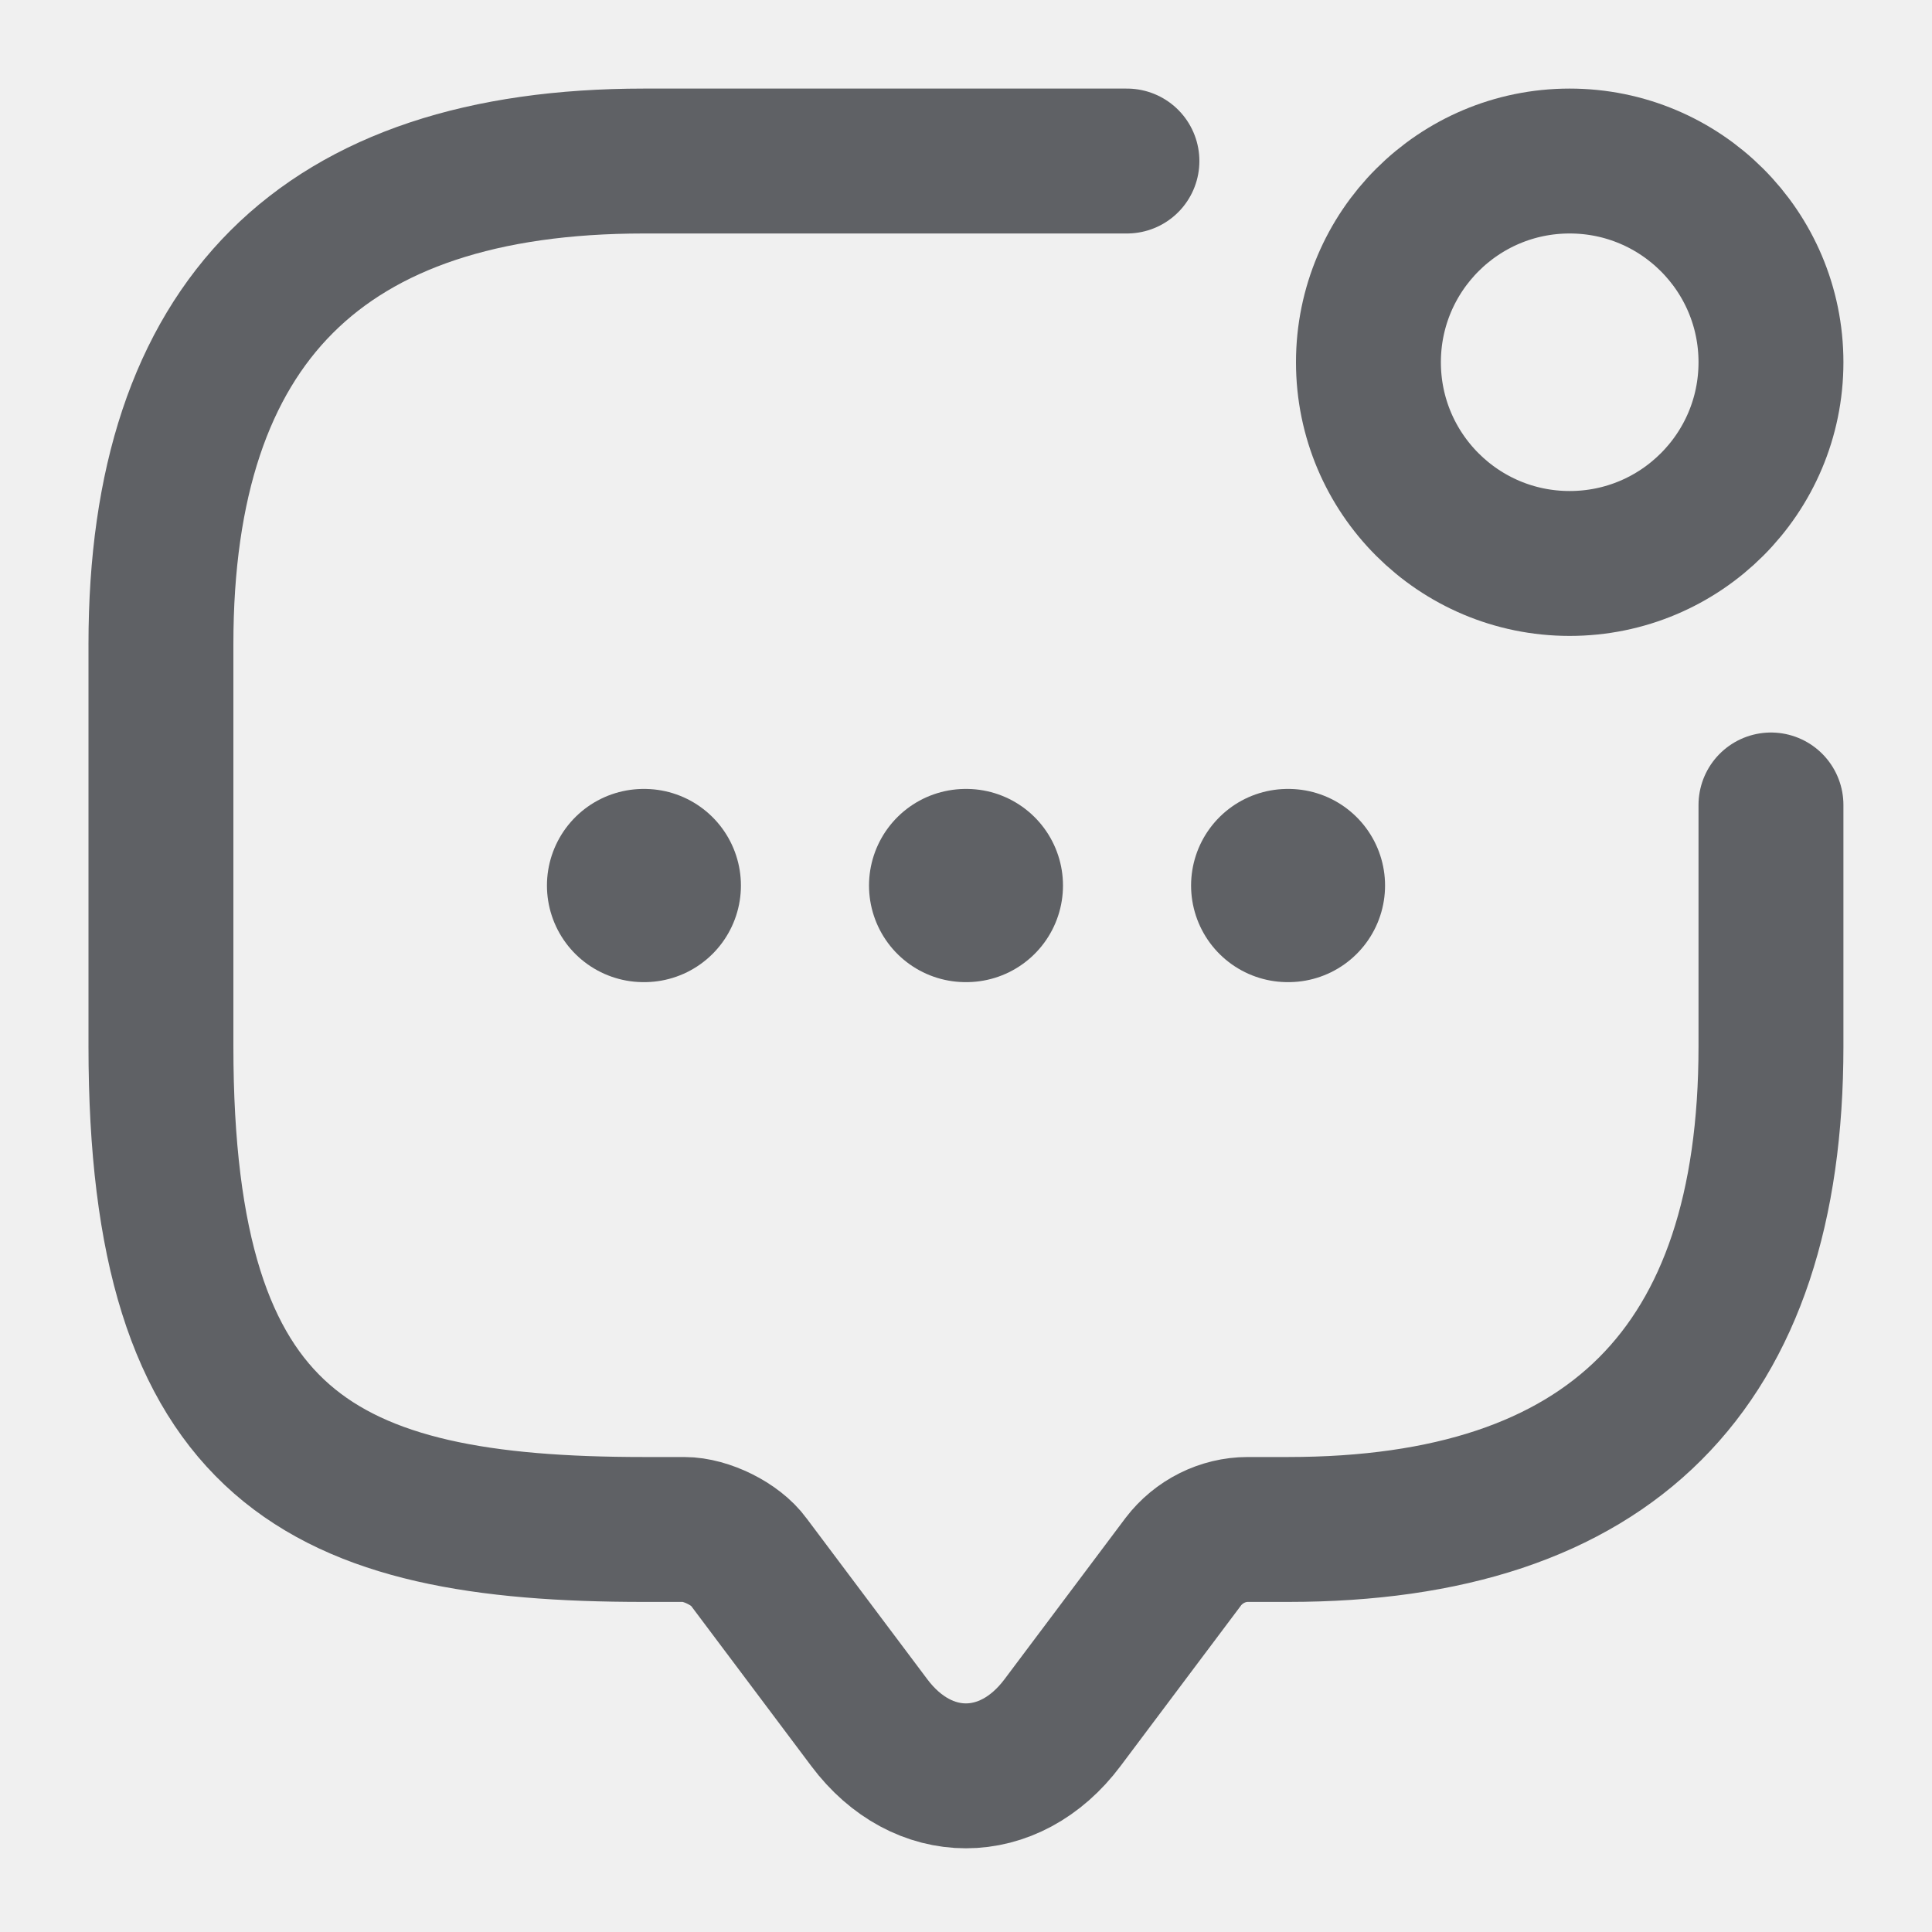
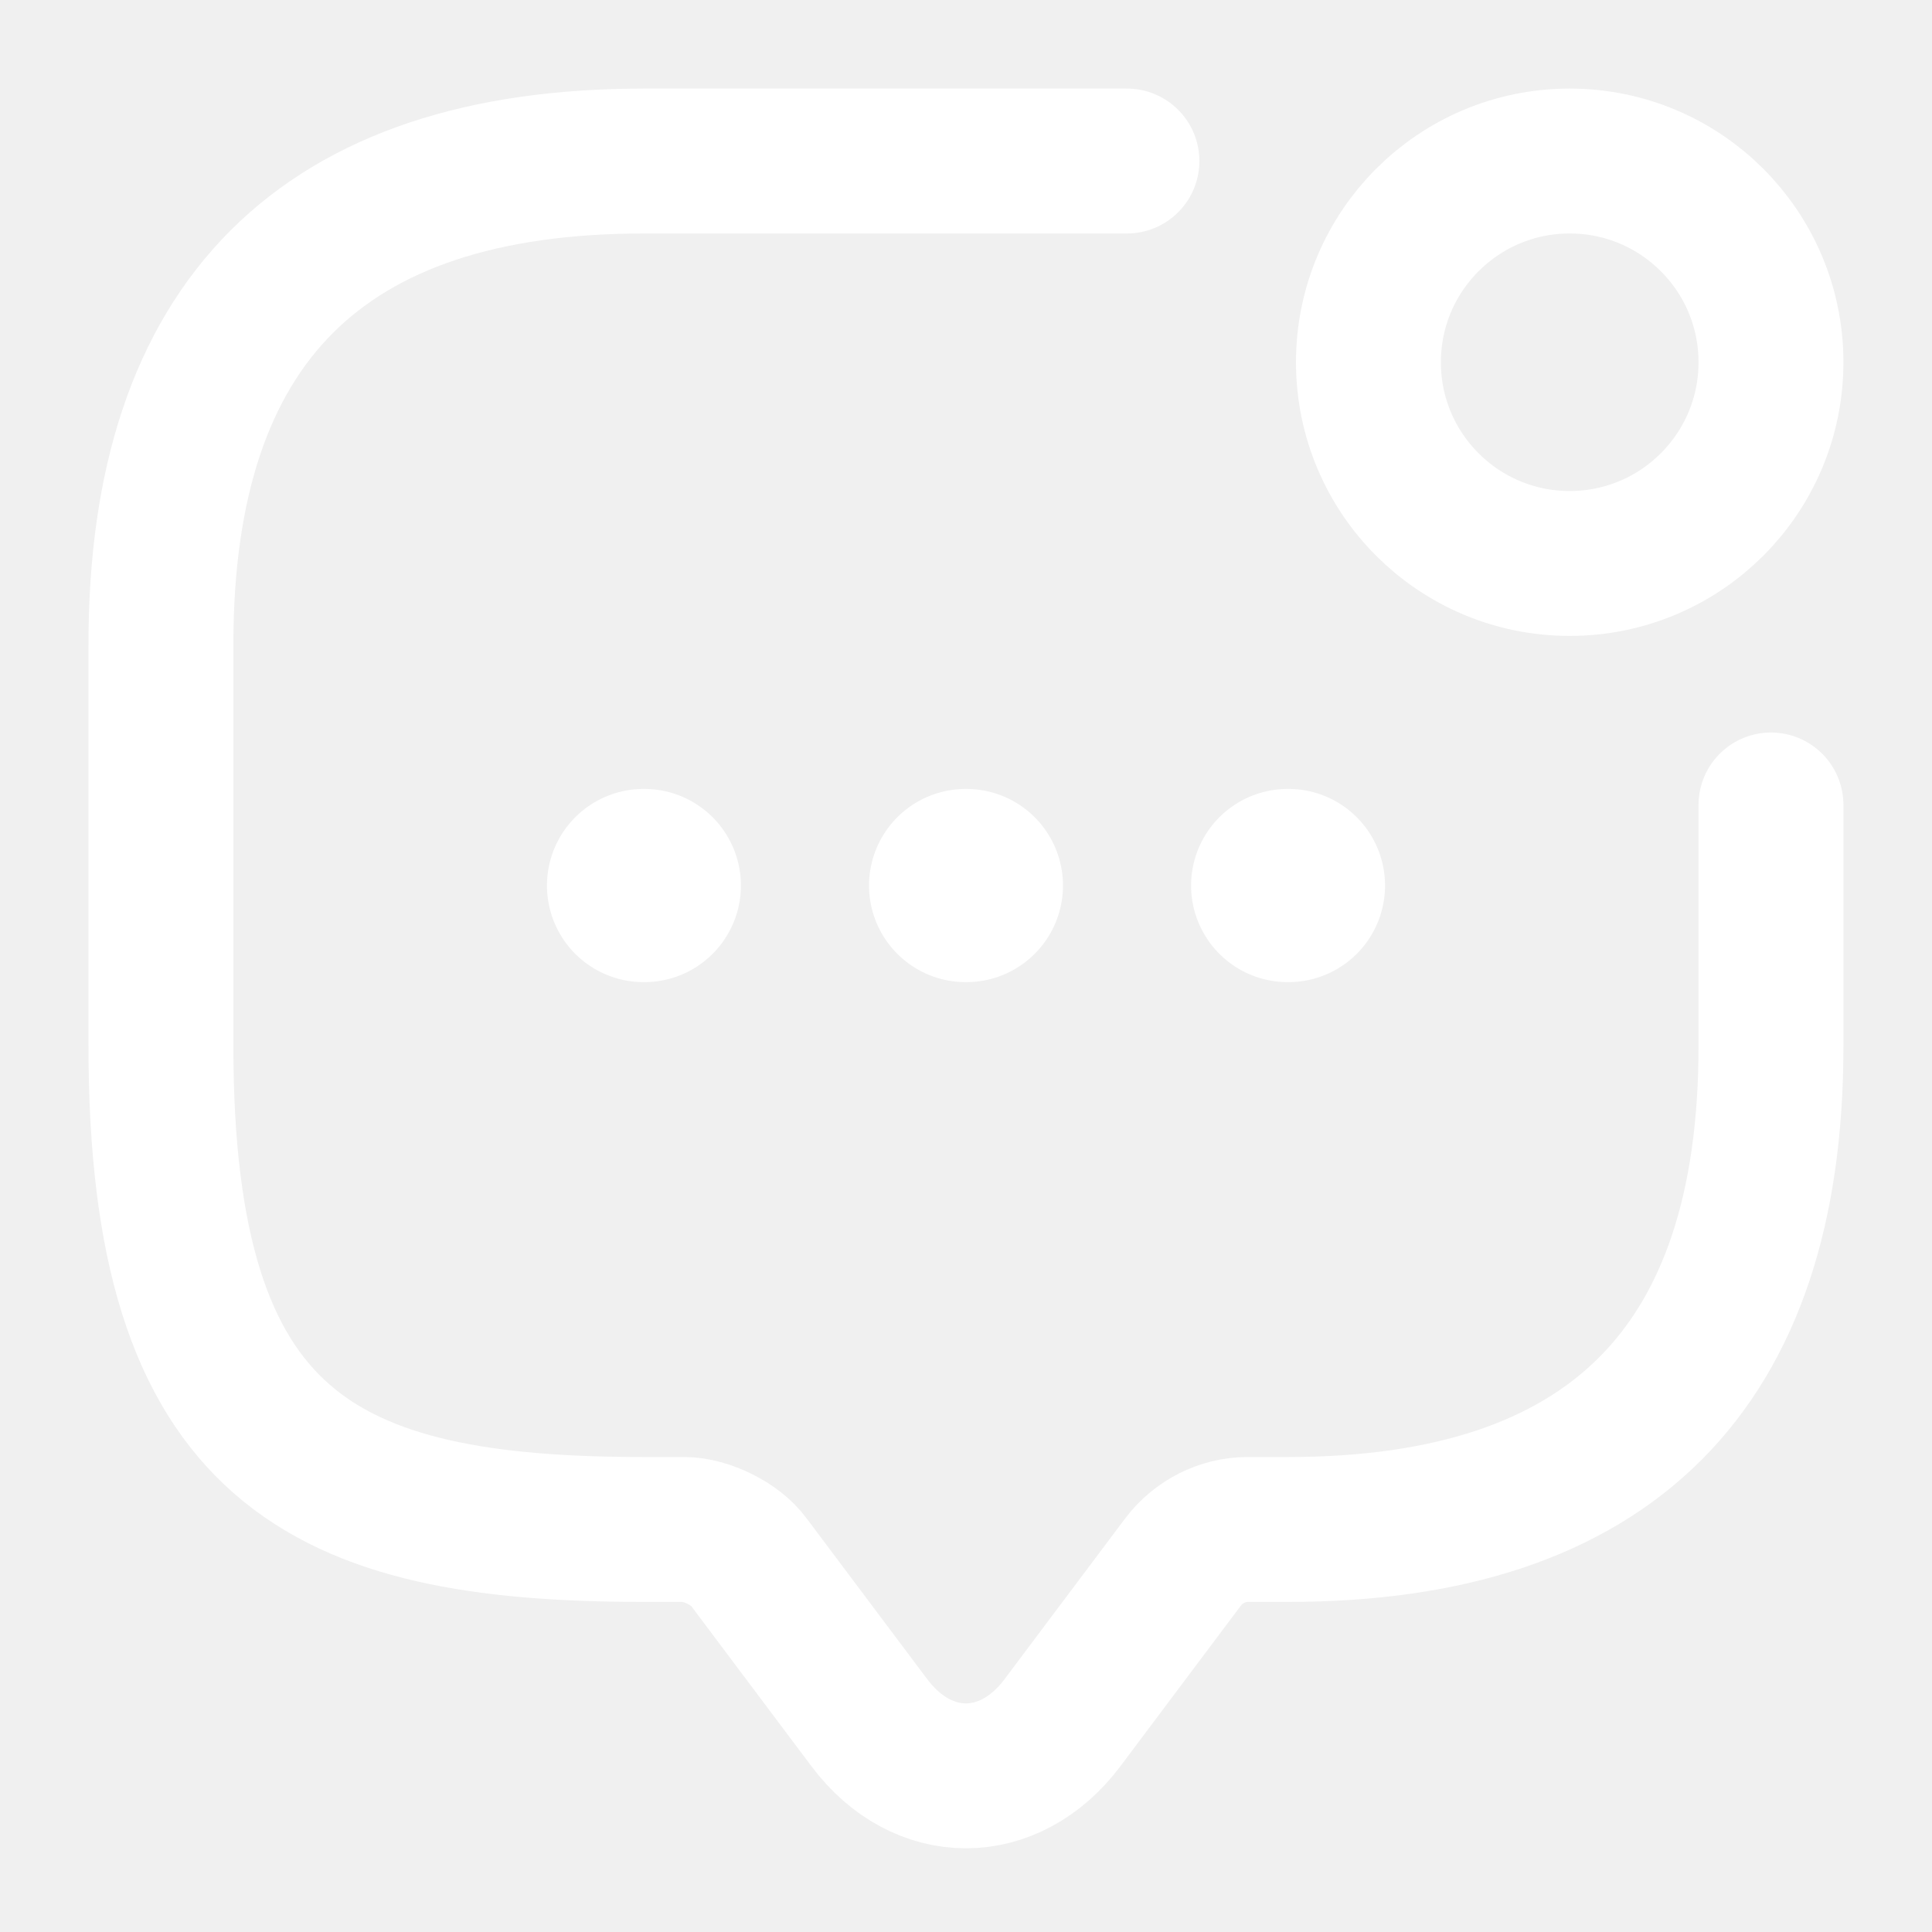
<svg xmlns="http://www.w3.org/2000/svg" width="20" height="20" viewBox="0 0 20 20" fill="none">
-   <path d="M18.333 8.333V10.833C18.333 14.167 16.666 15.833 13.333 15.833H12.916C12.658 15.833 12.408 15.958 12.249 16.167L10.999 17.833C10.449 18.567 9.549 18.567 8.999 17.833L7.749 16.167C7.616 15.983 7.308 15.833 7.083 15.833H6.666C3.333 15.833 1.666 15 1.666 10.833V6.667C1.666 3.333 3.333 1.667 6.666 1.667H11.666" stroke="#5F6165" stroke-width="1.5" stroke-miterlimit="10" stroke-linecap="round" stroke-linejoin="round" />
-   <path d="M16.249 5.833C17.4 5.833 18.333 4.901 18.333 3.75C18.333 2.599 17.4 1.667 16.249 1.667C15.099 1.667 14.166 2.599 14.166 3.75C14.166 4.901 15.099 5.833 16.249 5.833Z" stroke="#5F6165" stroke-width="1.5" stroke-linecap="round" stroke-linejoin="round" />
-   <path d="M13.33 9.167H13.338" stroke="#5F6165" stroke-width="2" stroke-linecap="round" stroke-linejoin="round" />
-   <path d="M9.996 9.167H10.004" stroke="#5F6165" stroke-width="2" stroke-linecap="round" stroke-linejoin="round" />
-   <path d="M6.662 9.167H6.67" stroke="#5F6165" stroke-width="2" stroke-linecap="round" stroke-linejoin="round" />
+   <path d="M18.333 8.333V10.833C18.333 14.167 16.666 15.833 13.333 15.833H12.916C12.658 15.833 12.408 15.958 12.249 16.167L10.999 17.833C10.449 18.567 9.549 18.567 8.999 17.833L7.749 16.167C7.616 15.983 7.308 15.833 7.083 15.833H6.666C3.333 15.833 1.666 15 1.666 10.833V6.667C1.666 3.333 3.333 1.667 6.666 1.667H11.666" stroke="#FFFFFF" stroke-width="1.5" stroke-miterlimit="10" stroke-linecap="round" stroke-linejoin="round" />
+   <path d="M16.249 5.833C17.4 5.833 18.333 4.901 18.333 3.75C18.333 2.599 17.4 1.667 16.249 1.667C15.099 1.667 14.166 2.599 14.166 3.75C14.166 4.901 15.099 5.833 16.249 5.833Z" stroke="#FFFFFF" stroke-width="1.5" stroke-linecap="round" stroke-linejoin="round" />
+   <path d="M13.33 9.167H13.338" stroke="#FFFFFF" stroke-width="2" stroke-linecap="round" stroke-linejoin="round" />
+   <path d="M9.996 9.167H10.004" stroke="#FFFFFF" stroke-width="2" stroke-linecap="round" stroke-linejoin="round" />
+   <path d="M6.662 9.167H6.67" stroke="#FFFFFF" stroke-width="2" stroke-linecap="round" stroke-linejoin="round" />
</svg>
